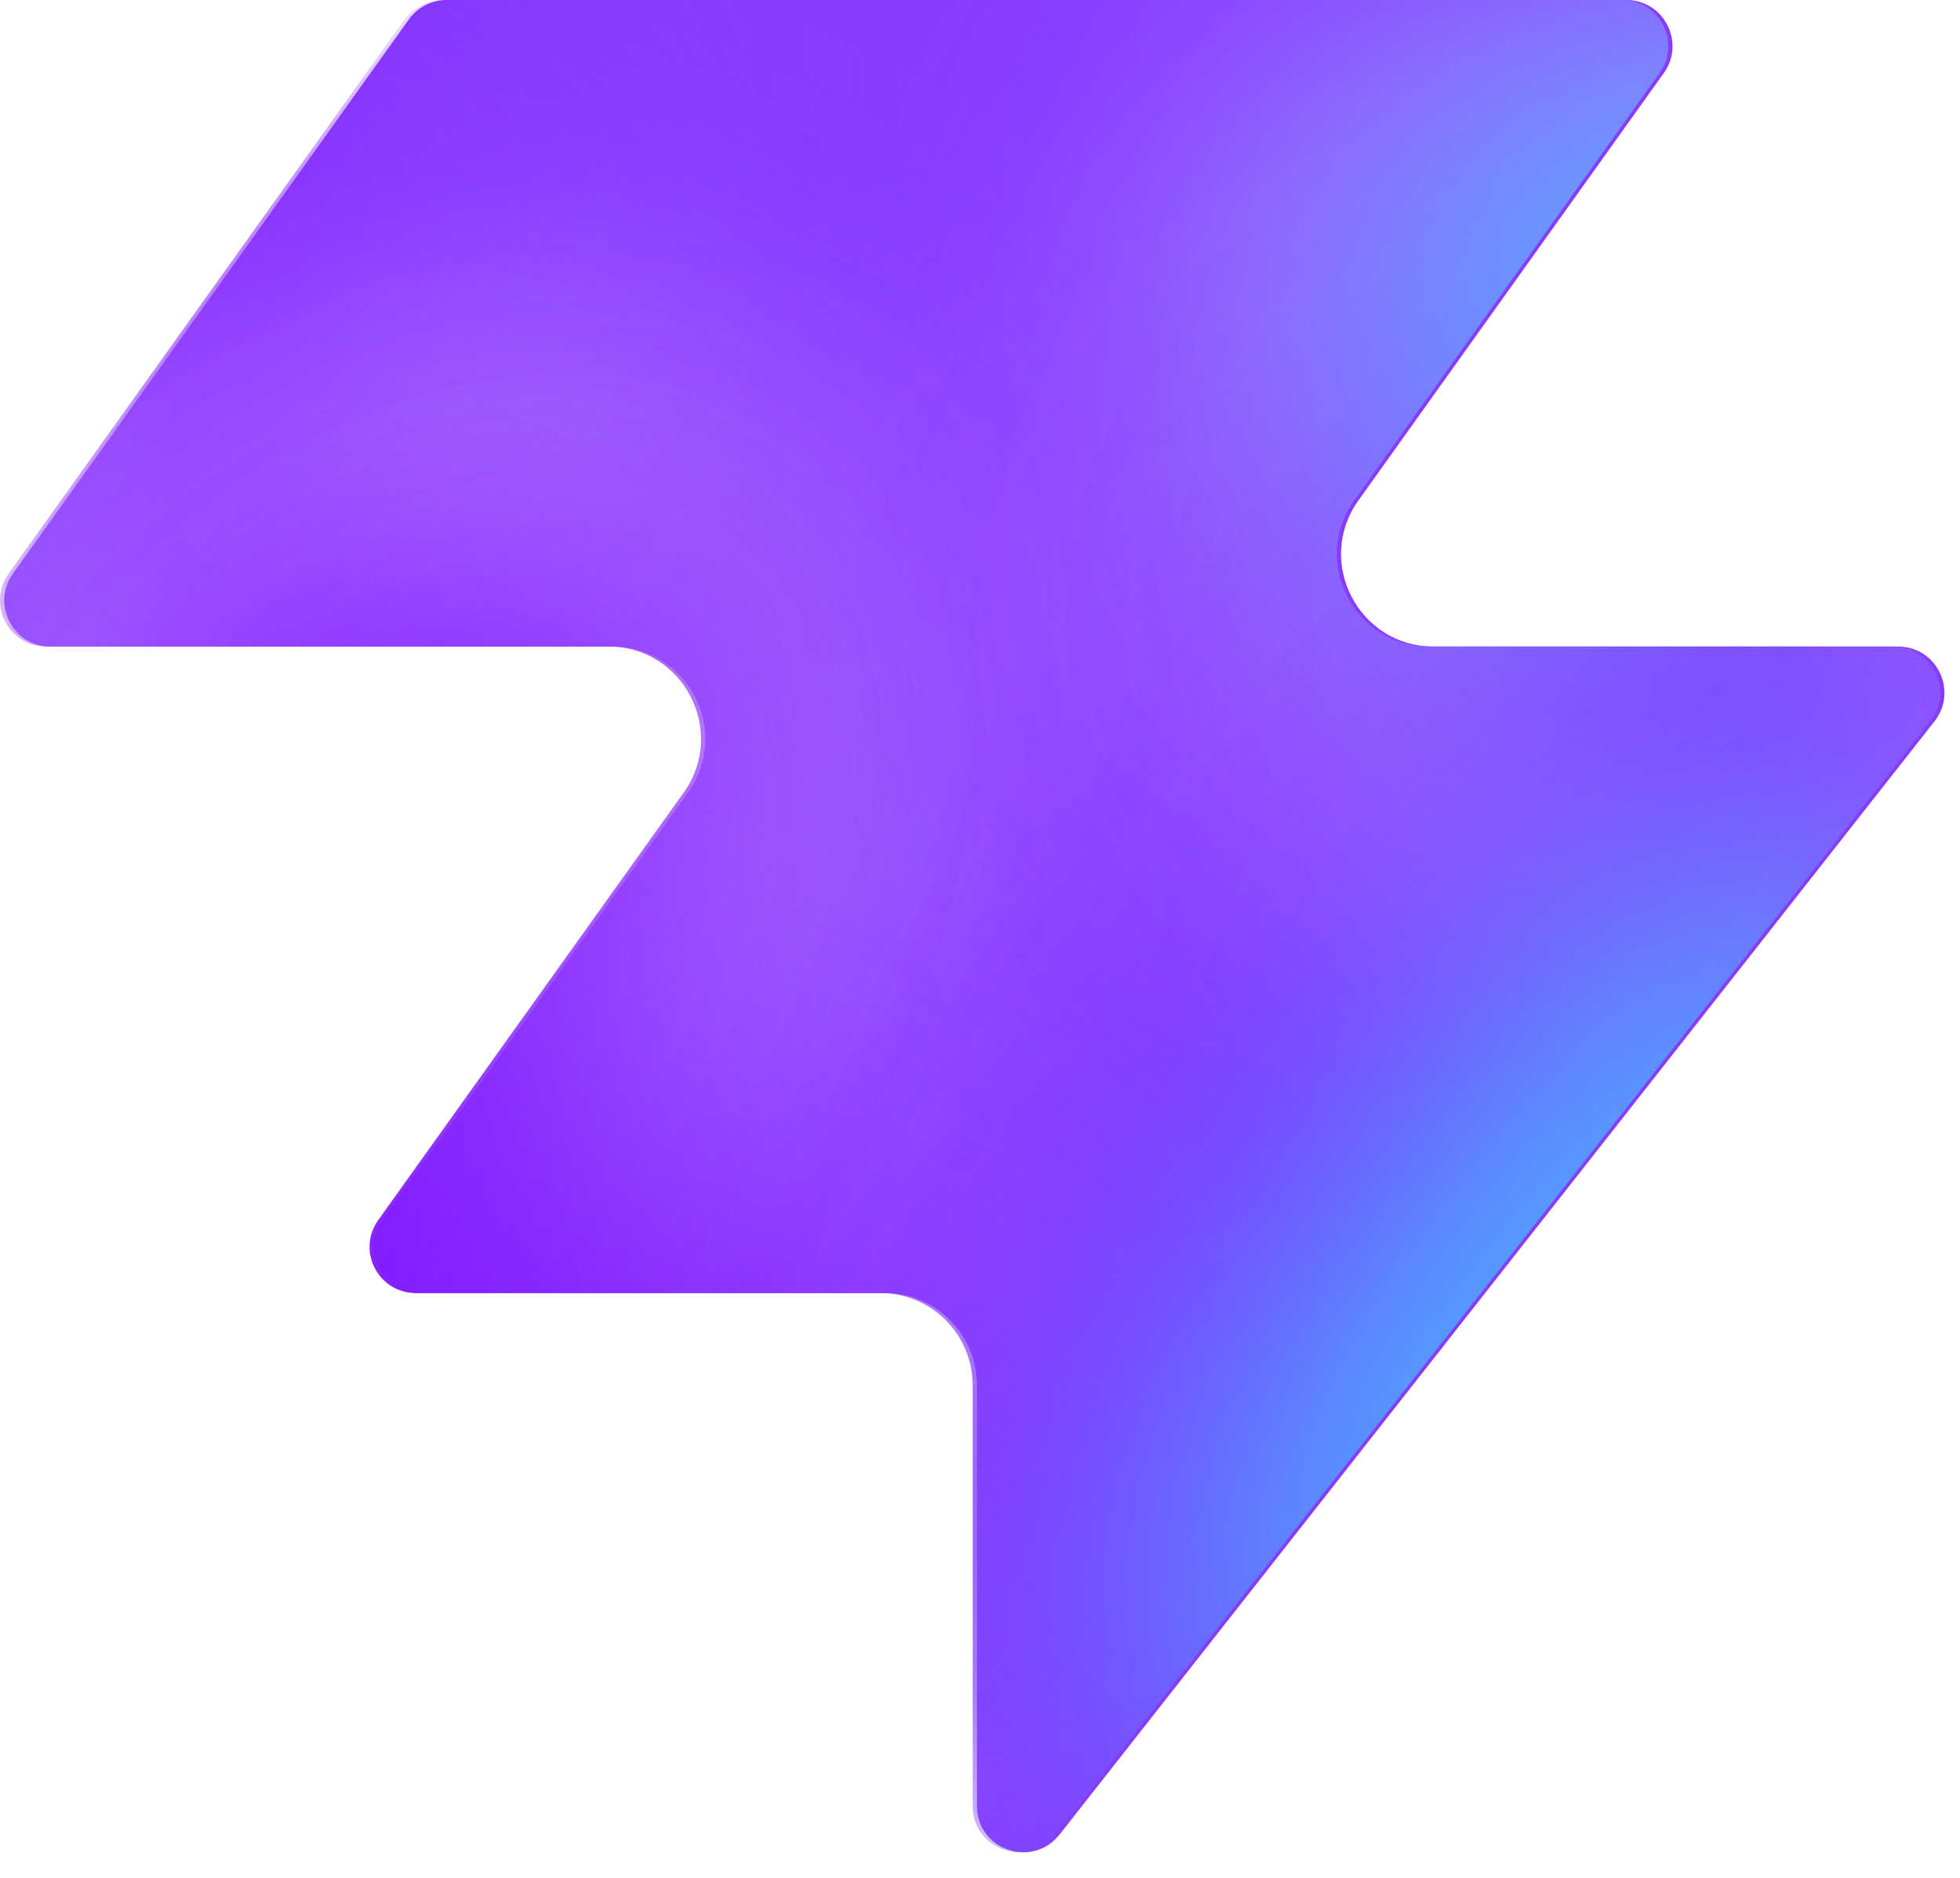
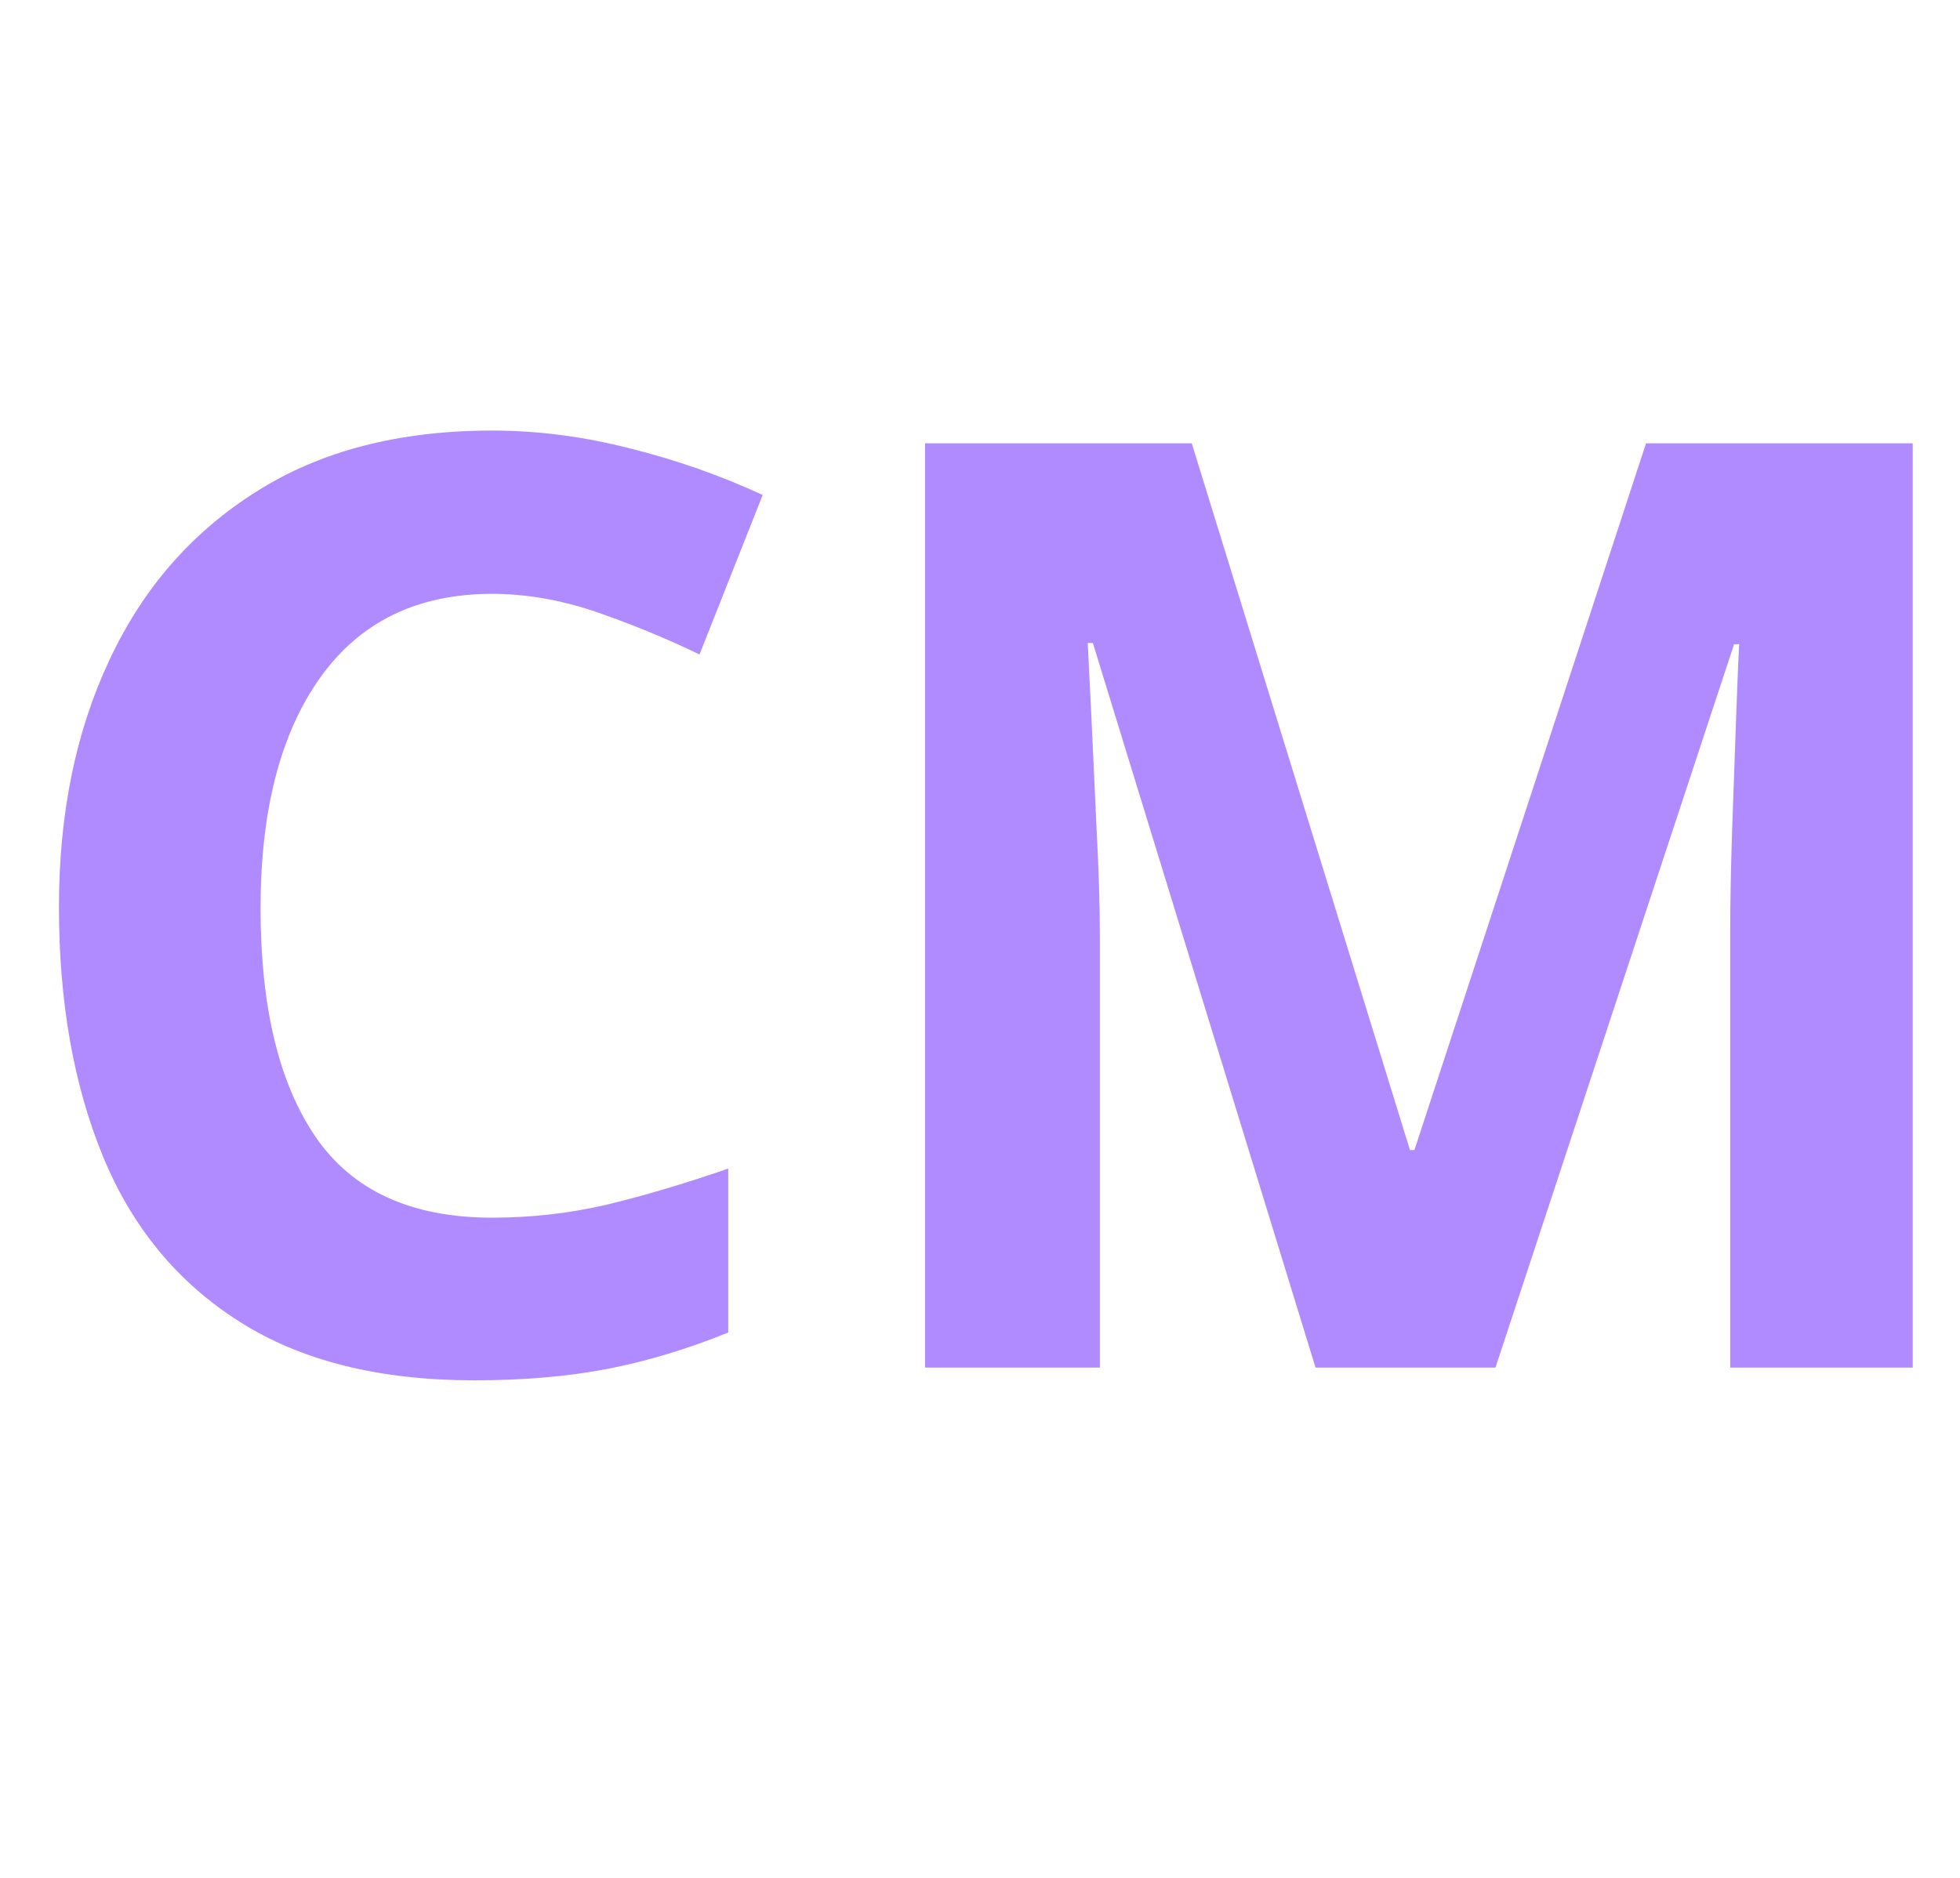
- <svg xmlns="http://www.w3.org/2000/svg" width="48" height="46" fill="none" viewBox="0 0 48 46">
-   <path fill="#863bff" d="M25.946 44.938c-.664.845-2.021.375-2.021-.698V33.937a2.26 2.26 0 0 0-2.262-2.262H10.287c-.92 0-1.456-1.04-.92-1.788l7.48-10.471c1.07-1.497 0-3.578-1.842-3.578H1.237c-.92 0-1.456-1.04-.92-1.788L10.013.474c.214-.297.556-.474.92-.474h28.894c.92 0 1.456 1.04.92 1.788l-7.48 10.471c-1.07 1.498 0 3.579 1.842 3.579h11.377c.943 0 1.473 1.088.89 1.83L25.947 44.94z" style="fill:#863bff;fill:color(display-p3 .525 .23 1);fill-opacity:1" />
-   <mask id="a" width="48" height="46" x="0" y="0" maskUnits="userSpaceOnUse" style="mask-type:alpha">
-     <path fill="#000" d="M25.842 44.938c-.664.844-2.021.375-2.021-.698V33.937a2.26 2.26 0 0 0-2.262-2.262H10.183c-.92 0-1.456-1.04-.92-1.788l7.48-10.471c1.07-1.498 0-3.579-1.842-3.579H1.133c-.92 0-1.456-1.04-.92-1.787L9.91.473c.214-.297.556-.474.92-.474h28.894c.92 0 1.456 1.04.92 1.788l-7.48 10.471c-1.07 1.498 0 3.578 1.842 3.578h11.377c.943 0 1.473 1.088.89 1.832L25.843 44.94z" style="fill:#000;fill-opacity:1" />
-   </mask>
-   <g mask="url(#a)">
-     <g filter="url(#b)">
-       <ellipse cx="5.508" cy="14.704" fill="#ede6ff" rx="5.508" ry="14.704" style="fill:#ede6ff;fill:color(display-p3 .927 .903 1);fill-opacity:1" transform="matrix(.00324 1 1 -.00324 -4.47 31.516)" />
-     </g>
-     <g filter="url(#c)">
-       <ellipse cx="10.399" cy="29.851" fill="#ede6ff" rx="10.399" ry="29.851" style="fill:#ede6ff;fill:color(display-p3 .927 .903 1);fill-opacity:1" transform="matrix(.00324 1 1 -.00324 -39.328 7.883)" />
-     </g>
-     <g filter="url(#d)">
-       <ellipse cx="5.508" cy="30.487" fill="#7e14ff" rx="5.508" ry="30.487" style="fill:#7e14ff;fill:color(display-p3 .492 .077 1);fill-opacity:1" transform="rotate(89.814 -25.913 -14.639)scale(1 -1)" />
-     </g>
-     <g filter="url(#e)">
-       <ellipse cx="5.508" cy="30.599" fill="#7e14ff" rx="5.508" ry="30.599" style="fill:#7e14ff;fill:color(display-p3 .492 .077 1);fill-opacity:1" transform="rotate(89.814 -32.644 -3.334)scale(1 -1)" />
-     </g>
-     <g filter="url(#f)">
-       <ellipse cx="5.508" cy="30.599" fill="#7e14ff" rx="5.508" ry="30.599" style="fill:#7e14ff;fill:color(display-p3 .492 .077 1);fill-opacity:1" transform="matrix(.00324 1 1 -.00324 -34.34 30.47)" />
-     </g>
-     <g filter="url(#g)">
-       <ellipse cx="14.072" cy="22.078" fill="#ede6ff" rx="14.072" ry="22.078" style="fill:#ede6ff;fill:color(display-p3 .927 .903 1);fill-opacity:1" transform="rotate(93.35 24.506 48.493)scale(-1 1)" />
-     </g>
-     <g filter="url(#h)">
-       <ellipse cx="3.47" cy="21.501" fill="#7e14ff" rx="3.47" ry="21.501" style="fill:#7e14ff;fill:color(display-p3 .492 .077 1);fill-opacity:1" transform="rotate(89.009 28.708 47.59)scale(-1 1)" />
-     </g>
-     <g filter="url(#i)">
-       <ellipse cx="3.47" cy="21.501" fill="#7e14ff" rx="3.47" ry="21.501" style="fill:#7e14ff;fill:color(display-p3 .492 .077 1);fill-opacity:1" transform="rotate(89.009 28.708 47.59)scale(-1 1)" />
-     </g>
-     <g filter="url(#j)">
-       <ellipse cx=".387" cy="8.972" fill="#7e14ff" rx="4.407" ry="29.108" style="fill:#7e14ff;fill:color(display-p3 .492 .077 1);fill-opacity:1" transform="rotate(39.51 .387 8.972)" />
-     </g>
-     <g filter="url(#k)">
-       <ellipse cx="47.523" cy="-6.092" fill="#7e14ff" rx="4.407" ry="29.108" style="fill:#7e14ff;fill:color(display-p3 .492 .077 1);fill-opacity:1" transform="rotate(37.892 47.523 -6.092)" />
-     </g>
-     <g filter="url(#l)">
-       <ellipse cx="41.412" cy="6.333" fill="#47bfff" rx="5.971" ry="9.665" style="fill:#47bfff;fill:color(display-p3 .28 .748 1);fill-opacity:1" transform="rotate(37.892 41.412 6.333)" />
-     </g>
-     <g filter="url(#m)">
-       <ellipse cx="-1.879" cy="38.332" fill="#7e14ff" rx="4.407" ry="29.108" style="fill:#7e14ff;fill:color(display-p3 .492 .077 1);fill-opacity:1" transform="rotate(37.892 -1.88 38.332)" />
-     </g>
-     <g filter="url(#n)">
-       <ellipse cx="-1.879" cy="38.332" fill="#7e14ff" rx="4.407" ry="29.108" style="fill:#7e14ff;fill:color(display-p3 .492 .077 1);fill-opacity:1" transform="rotate(37.892 -1.88 38.332)" />
-     </g>
-     <g filter="url(#o)">
-       <ellipse cx="35.651" cy="29.907" fill="#7e14ff" rx="4.407" ry="29.108" style="fill:#7e14ff;fill:color(display-p3 .492 .077 1);fill-opacity:1" transform="rotate(37.892 35.651 29.907)" />
-     </g>
-     <g filter="url(#p)">
-       <ellipse cx="38.418" cy="32.4" fill="#47bfff" rx="5.971" ry="15.297" style="fill:#47bfff;fill:color(display-p3 .28 .748 1);fill-opacity:1" transform="rotate(37.892 38.418 32.4)" />
-     </g>
-   </g>
+ <svg xmlns="http://www.w3.org/2000/svg" id="Layer_1" version="1.1" viewBox="0 0 48 46">
  <defs>
-     <filter id="b" width="60.045" height="41.654" x="-19.77" y="16.149" color-interpolation-filters="sRGB" filterUnits="userSpaceOnUse">
-       <feFlood flood-opacity="0" result="BackgroundImageFix" />
-       <feBlend in="SourceGraphic" in2="BackgroundImageFix" result="shape" />
-       <feGaussianBlur result="effect1_foregroundBlur_2002_17158" stdDeviation="7.659" />
-     </filter>
-     <filter id="c" width="90.34" height="51.437" x="-54.613" y="-7.533" color-interpolation-filters="sRGB" filterUnits="userSpaceOnUse">
-       <feFlood flood-opacity="0" result="BackgroundImageFix" />
-       <feBlend in="SourceGraphic" in2="BackgroundImageFix" result="shape" />
-       <feGaussianBlur result="effect1_foregroundBlur_2002_17158" stdDeviation="7.659" />
-     </filter>
-     <filter id="d" width="79.355" height="29.4" x="-49.64" y="2.03" color-interpolation-filters="sRGB" filterUnits="userSpaceOnUse">
-       <feFlood flood-opacity="0" result="BackgroundImageFix" />
-       <feBlend in="SourceGraphic" in2="BackgroundImageFix" result="shape" />
-       <feGaussianBlur result="effect1_foregroundBlur_2002_17158" stdDeviation="4.596" />
-     </filter>
-     <filter id="e" width="79.579" height="29.4" x="-45.045" y="20.029" color-interpolation-filters="sRGB" filterUnits="userSpaceOnUse">
-       <feFlood flood-opacity="0" result="BackgroundImageFix" />
-       <feBlend in="SourceGraphic" in2="BackgroundImageFix" result="shape" />
-       <feGaussianBlur result="effect1_foregroundBlur_2002_17158" stdDeviation="4.596" />
-     </filter>
-     <filter id="f" width="79.579" height="29.4" x="-43.513" y="21.178" color-interpolation-filters="sRGB" filterUnits="userSpaceOnUse">
-       <feFlood flood-opacity="0" result="BackgroundImageFix" />
-       <feBlend in="SourceGraphic" in2="BackgroundImageFix" result="shape" />
-       <feGaussianBlur result="effect1_foregroundBlur_2002_17158" stdDeviation="4.596" />
-     </filter>
-     <filter id="g" width="74.749" height="58.852" x="15.756" y="-17.901" color-interpolation-filters="sRGB" filterUnits="userSpaceOnUse">
-       <feFlood flood-opacity="0" result="BackgroundImageFix" />
-       <feBlend in="SourceGraphic" in2="BackgroundImageFix" result="shape" />
-       <feGaussianBlur result="effect1_foregroundBlur_2002_17158" stdDeviation="7.659" />
-     </filter>
-     <filter id="h" width="61.377" height="25.362" x="23.548" y="2.284" color-interpolation-filters="sRGB" filterUnits="userSpaceOnUse">
-       <feFlood flood-opacity="0" result="BackgroundImageFix" />
-       <feBlend in="SourceGraphic" in2="BackgroundImageFix" result="shape" />
-       <feGaussianBlur result="effect1_foregroundBlur_2002_17158" stdDeviation="4.596" />
-     </filter>
-     <filter id="i" width="61.377" height="25.362" x="23.548" y="2.284" color-interpolation-filters="sRGB" filterUnits="userSpaceOnUse">
-       <feFlood flood-opacity="0" result="BackgroundImageFix" />
-       <feBlend in="SourceGraphic" in2="BackgroundImageFix" result="shape" />
-       <feGaussianBlur result="effect1_foregroundBlur_2002_17158" stdDeviation="4.596" />
-     </filter>
-     <filter id="j" width="56.045" height="63.649" x="-27.636" y="-22.853" color-interpolation-filters="sRGB" filterUnits="userSpaceOnUse">
-       <feFlood flood-opacity="0" result="BackgroundImageFix" />
-       <feBlend in="SourceGraphic" in2="BackgroundImageFix" result="shape" />
-       <feGaussianBlur result="effect1_foregroundBlur_2002_17158" stdDeviation="4.596" />
-     </filter>
-     <filter id="k" width="54.814" height="64.646" x="20.116" y="-38.415" color-interpolation-filters="sRGB" filterUnits="userSpaceOnUse">
-       <feFlood flood-opacity="0" result="BackgroundImageFix" />
-       <feBlend in="SourceGraphic" in2="BackgroundImageFix" result="shape" />
-       <feGaussianBlur result="effect1_foregroundBlur_2002_17158" stdDeviation="4.596" />
-     </filter>
-     <filter id="l" width="33.541" height="35.313" x="24.641" y="-11.323" color-interpolation-filters="sRGB" filterUnits="userSpaceOnUse">
-       <feFlood flood-opacity="0" result="BackgroundImageFix" />
-       <feBlend in="SourceGraphic" in2="BackgroundImageFix" result="shape" />
-       <feGaussianBlur result="effect1_foregroundBlur_2002_17158" stdDeviation="4.596" />
-     </filter>
-     <filter id="m" width="54.814" height="64.646" x="-29.286" y="6.009" color-interpolation-filters="sRGB" filterUnits="userSpaceOnUse">
-       <feFlood flood-opacity="0" result="BackgroundImageFix" />
-       <feBlend in="SourceGraphic" in2="BackgroundImageFix" result="shape" />
-       <feGaussianBlur result="effect1_foregroundBlur_2002_17158" stdDeviation="4.596" />
-     </filter>
-     <filter id="n" width="54.814" height="64.646" x="-29.286" y="6.009" color-interpolation-filters="sRGB" filterUnits="userSpaceOnUse">
-       <feFlood flood-opacity="0" result="BackgroundImageFix" />
-       <feBlend in="SourceGraphic" in2="BackgroundImageFix" result="shape" />
-       <feGaussianBlur result="effect1_foregroundBlur_2002_17158" stdDeviation="4.596" />
-     </filter>
-     <filter id="o" width="54.814" height="64.646" x="8.244" y="-2.416" color-interpolation-filters="sRGB" filterUnits="userSpaceOnUse">
-       <feFlood flood-opacity="0" result="BackgroundImageFix" />
-       <feBlend in="SourceGraphic" in2="BackgroundImageFix" result="shape" />
-       <feGaussianBlur result="effect1_foregroundBlur_2002_17158" stdDeviation="4.596" />
-     </filter>
-     <filter id="p" width="39.409" height="43.623" x="18.713" y="10.588" color-interpolation-filters="sRGB" filterUnits="userSpaceOnUse">
-       <feFlood flood-opacity="0" result="BackgroundImageFix" />
-       <feBlend in="SourceGraphic" in2="BackgroundImageFix" result="shape" />
-       <feGaussianBlur result="effect1_foregroundBlur_2002_17158" stdDeviation="4.596" />
-     </filter>
+     <style>
+       .st0 {
+         fill: #af8bff;
+         font-family: Muller-Bold, Muller;
+         font-size: 31.7px;
+         font-weight: 700;
+       }
+     </style>
  </defs>
+   <text class="st0" transform="translate(-.4 33.5)">
+     <tspan x="0" y="0">CM</tspan>
+   </text>
</svg>
